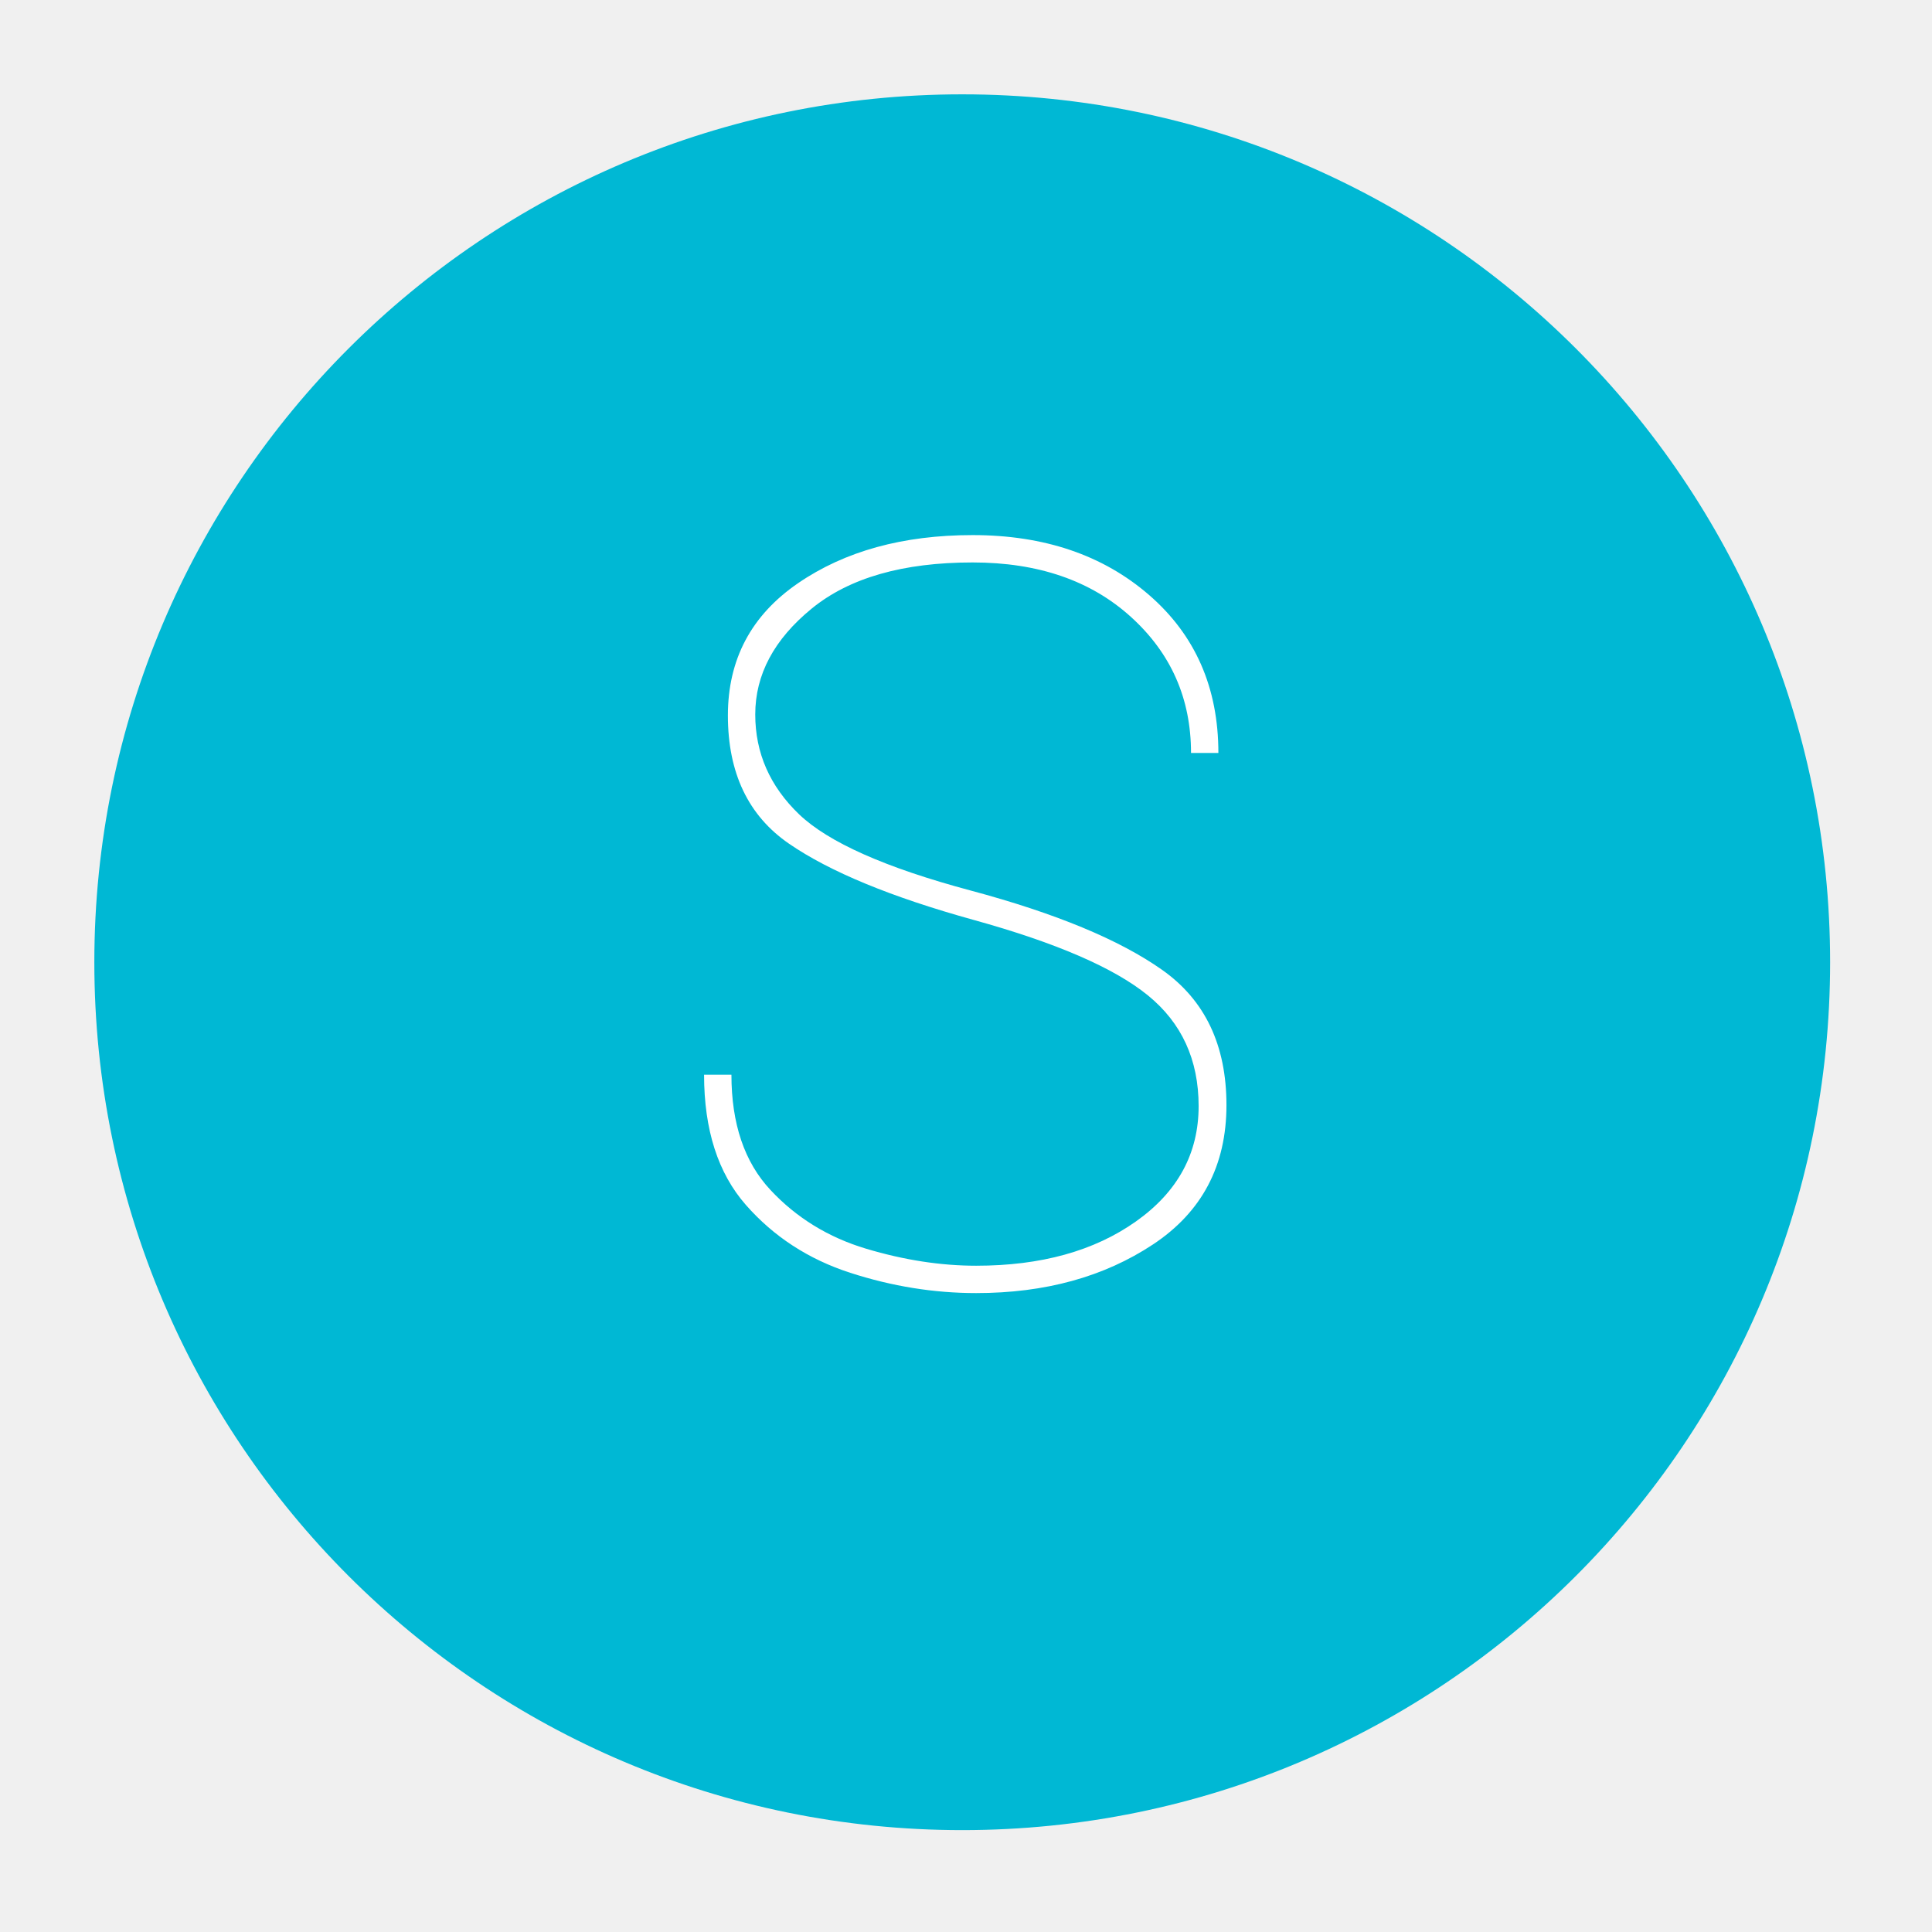
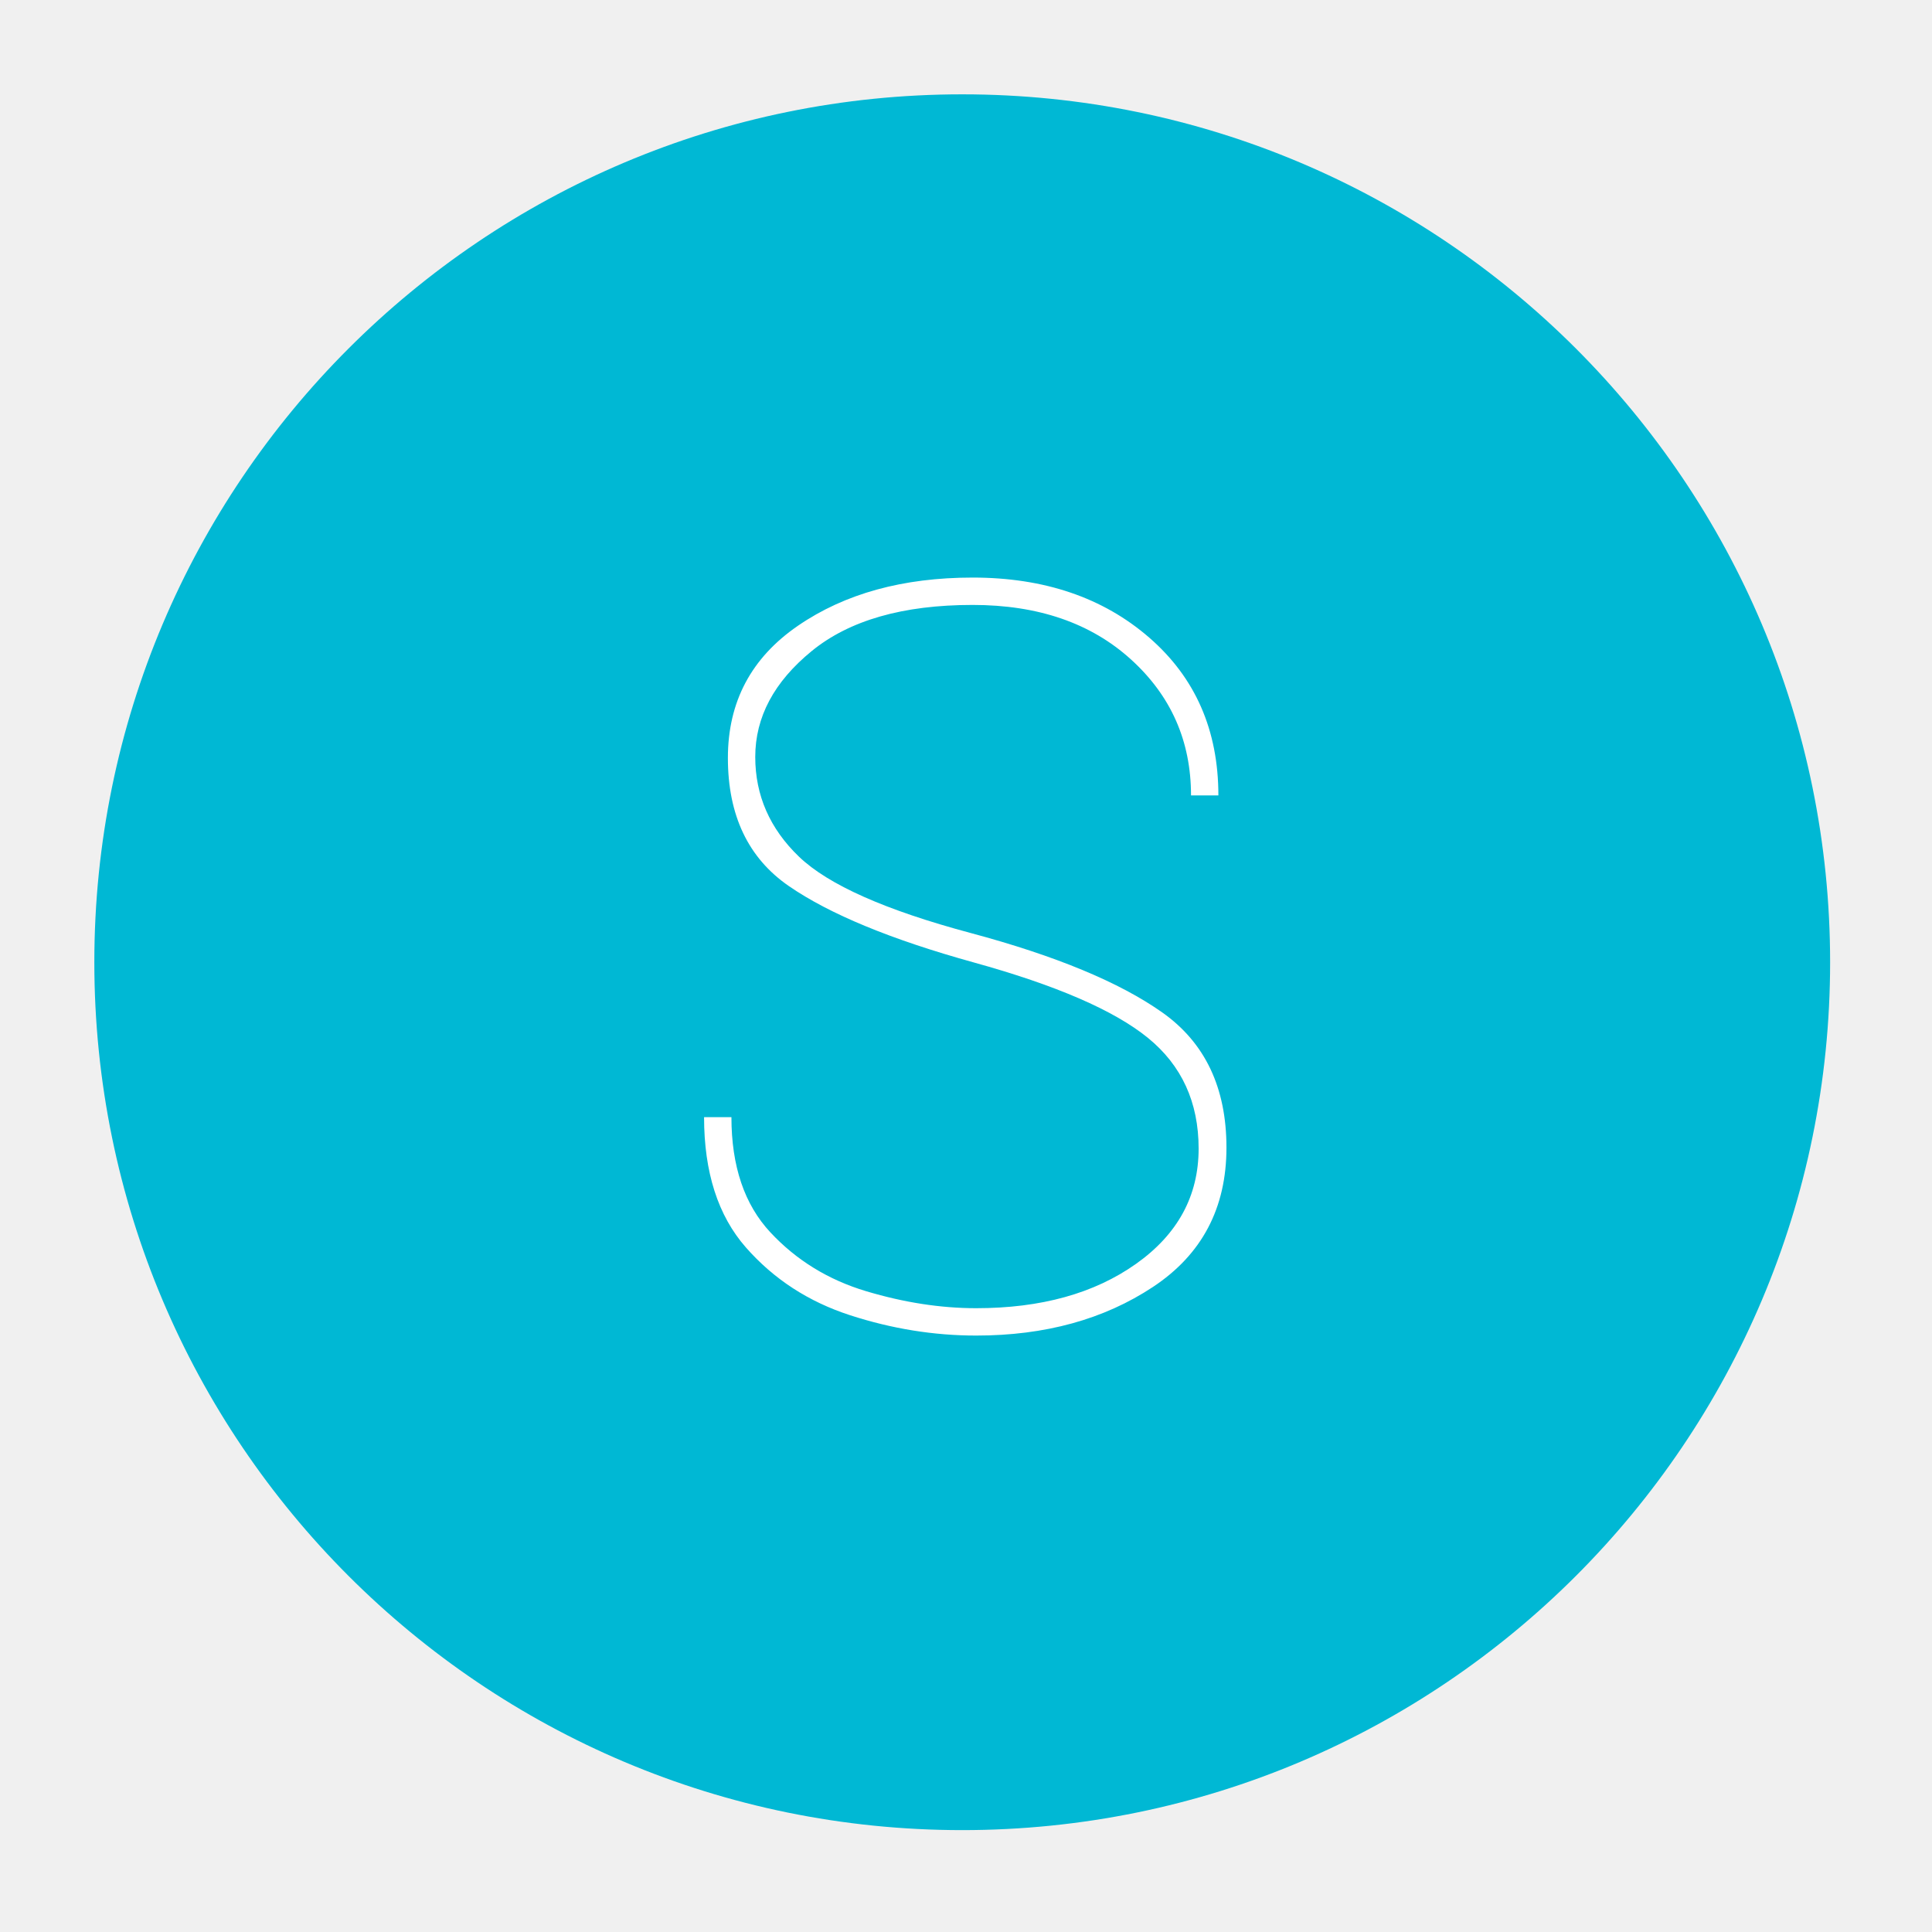
<svg xmlns="http://www.w3.org/2000/svg" width="532" height="532" viewBox="0 0 512 512">
  <circle cx="255" cy="255" r="230" fill="#00b8d4" />
-   <text x="255" y="246" dominant-baseline="central" text-anchor="middle" fill="#fff" font-size="275" font-weight="100" font-family="Roboto">S</text>
+   <text x="255" y="255" dy="0.35em" text-anchor="middle" fill="#fff" font-size="275" font-weight="100" font-family="Roboto">S</text>
</svg>
